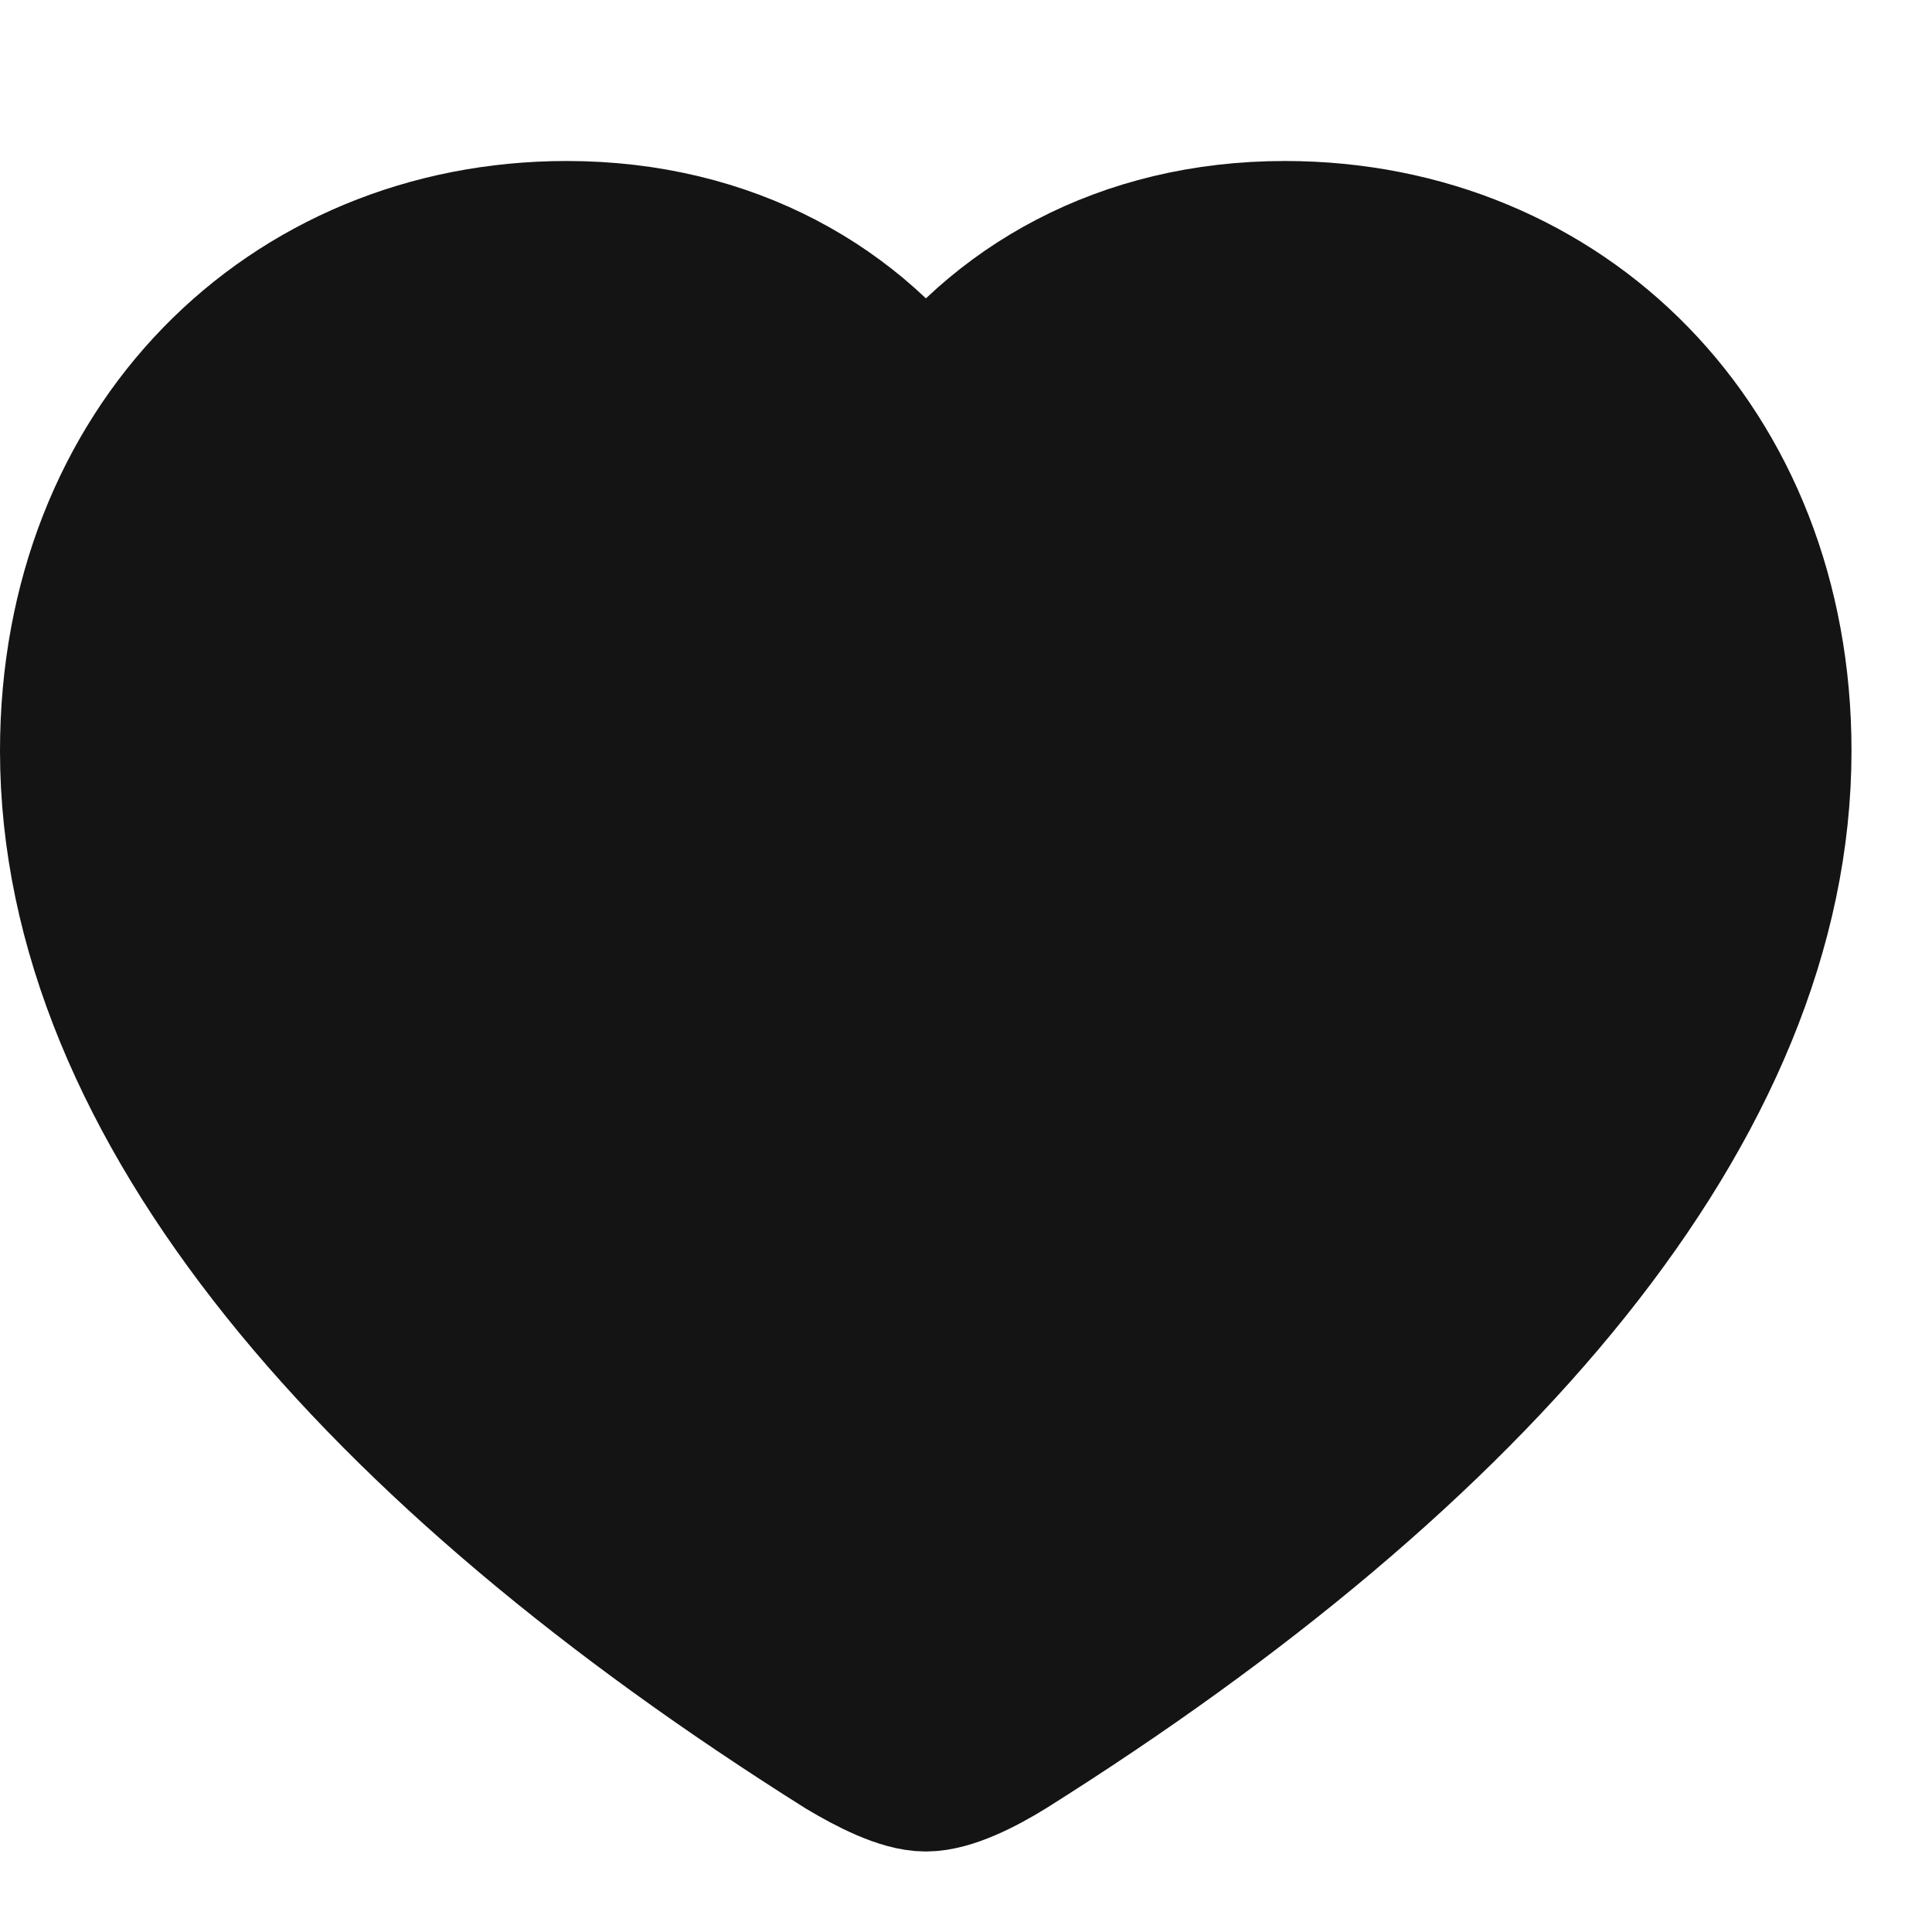
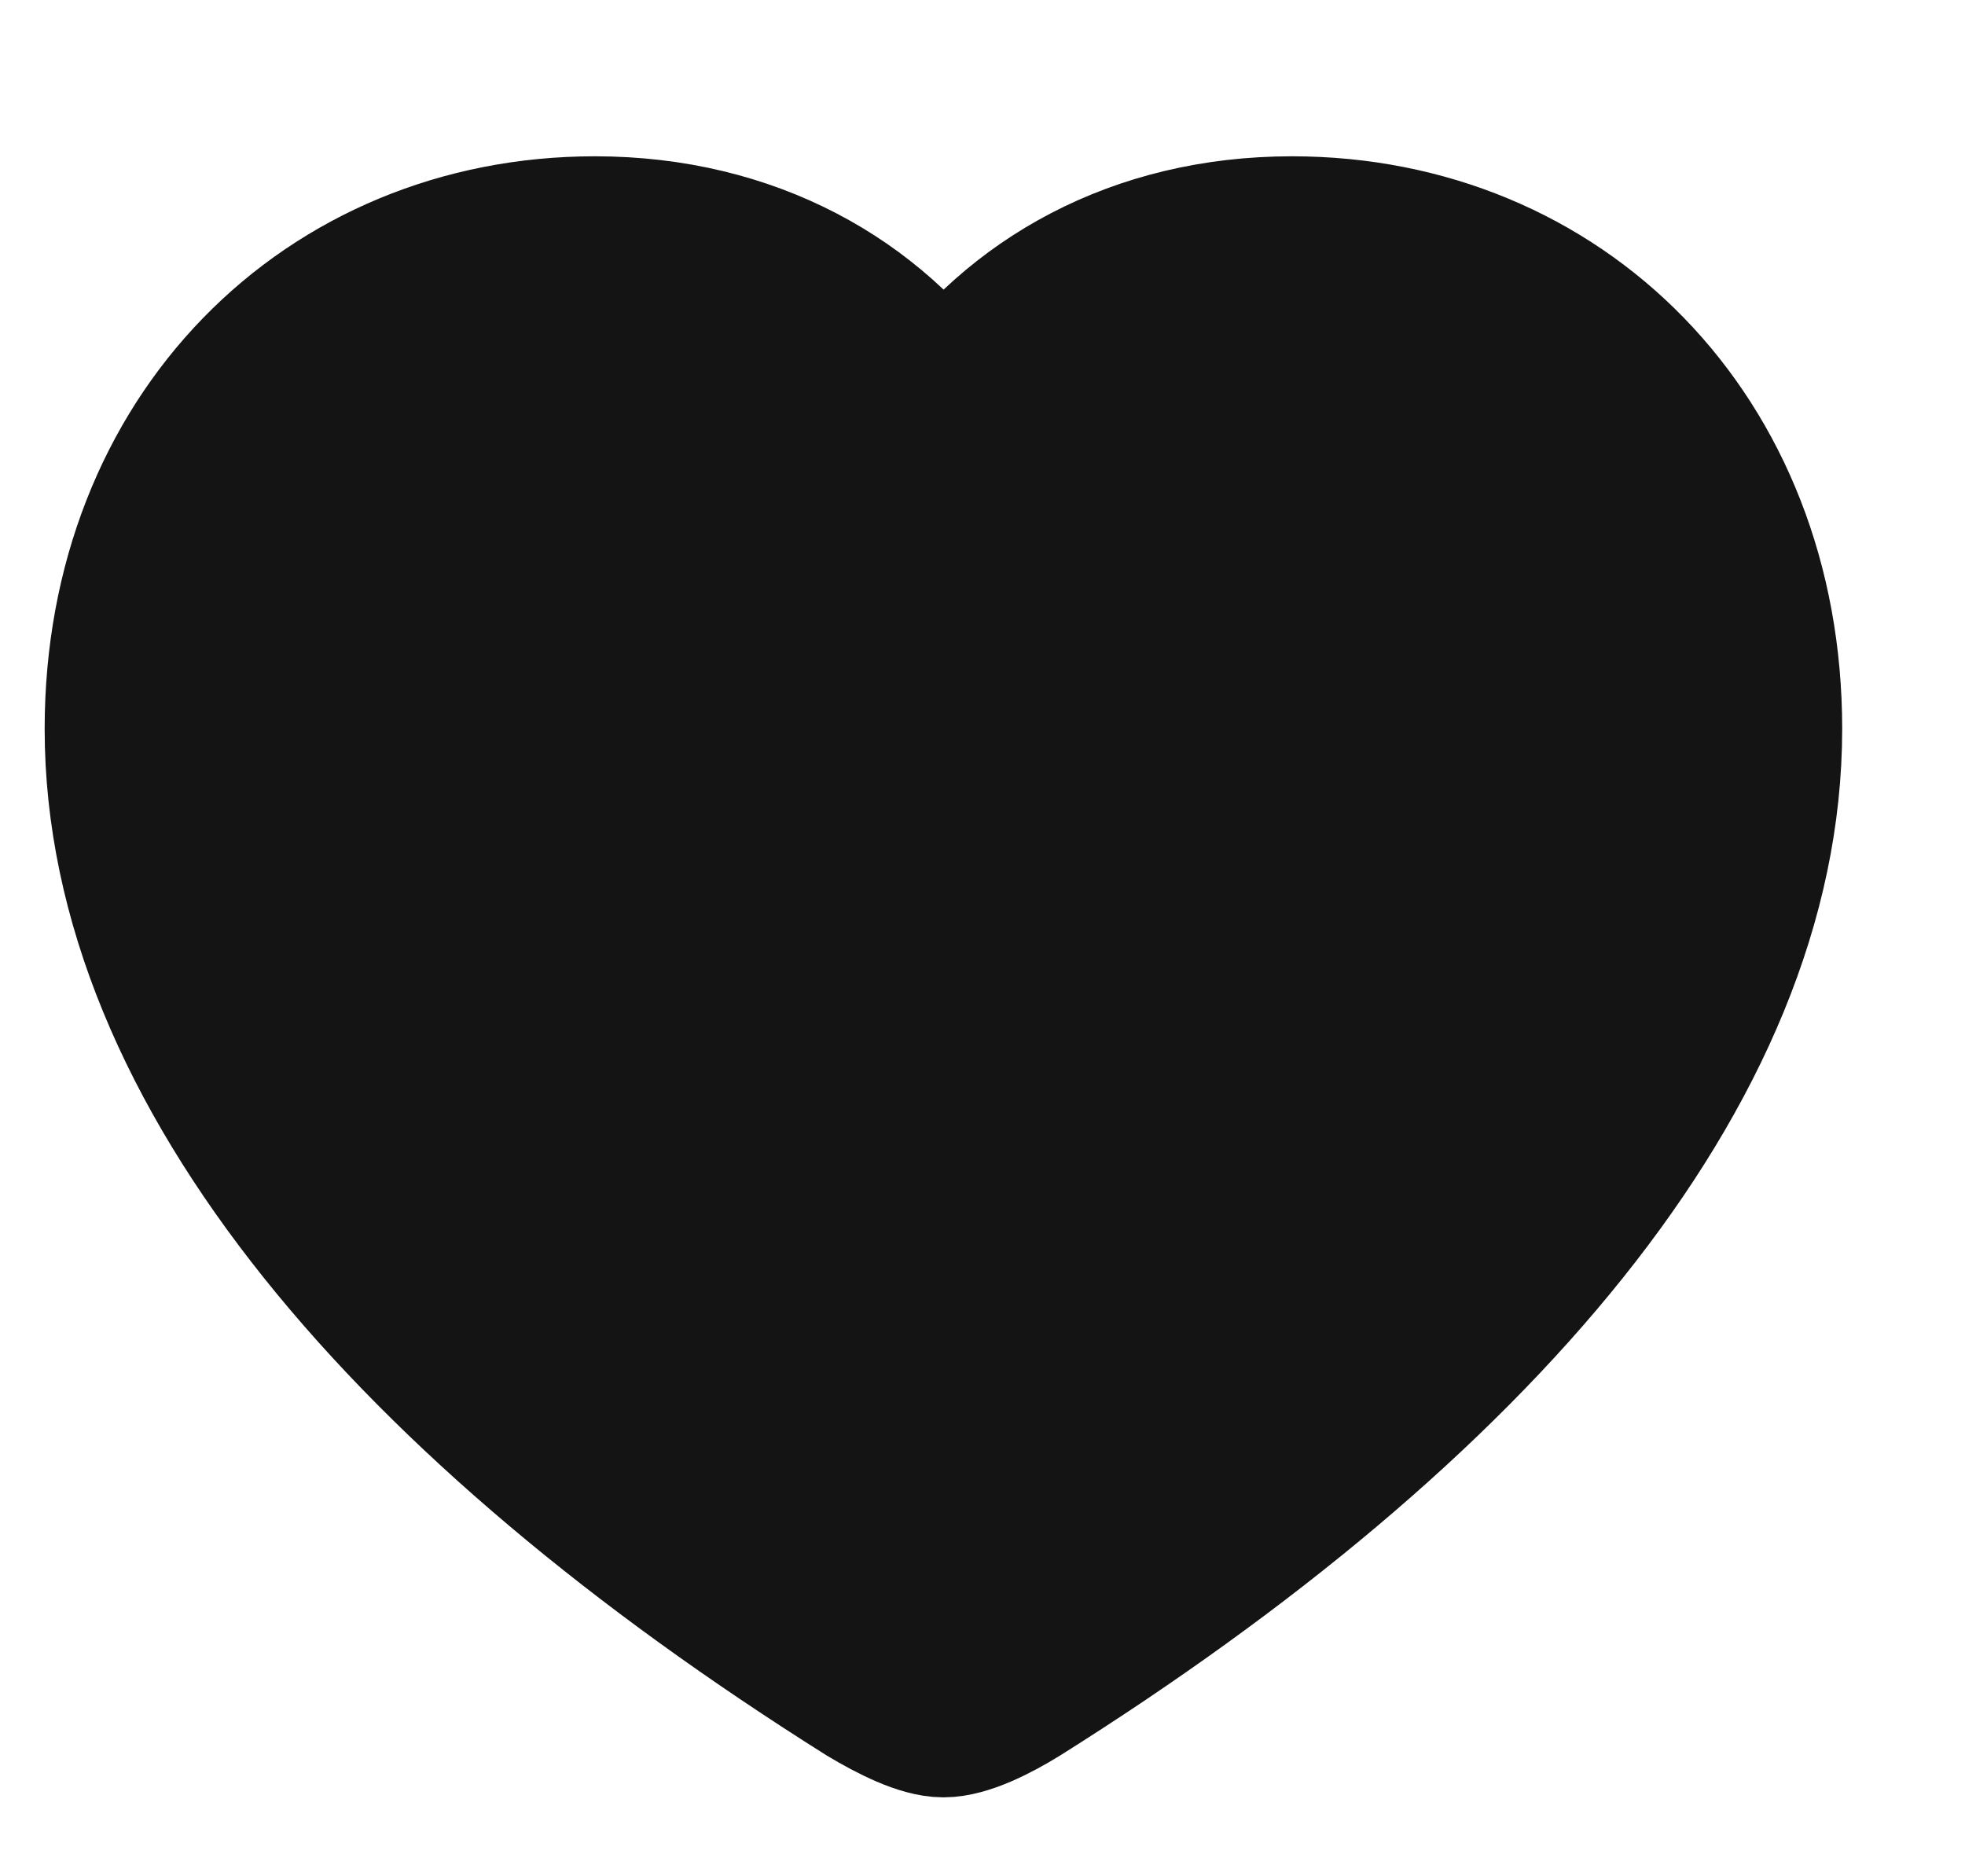
- <svg xmlns="http://www.w3.org/2000/svg" width="24" height="24" viewBox="0 0 24 24" fill="none">
+ <svg xmlns="http://www.w3.org/2000/svg" width="22" height="21" viewBox="0 0 24 24" fill="none">
  <path d="M1 9.327C1 13.673 4.722 17.959 10.533 21.614C10.856 21.807 11.239 22 11.5 22C11.77 22 12.155 21.807 12.467 21.614C18.277 17.959 22 13.672 22 9.327C22 5.599 19.37 3 15.96 3C13.985 3 12.435 3.893 11.5 5.234C10.585 3.904 9.026 3 7.04 3C3.64 3 1 5.599 1 9.327Z" fill="#141414" stroke="#141414" stroke-width="2" />
</svg>
